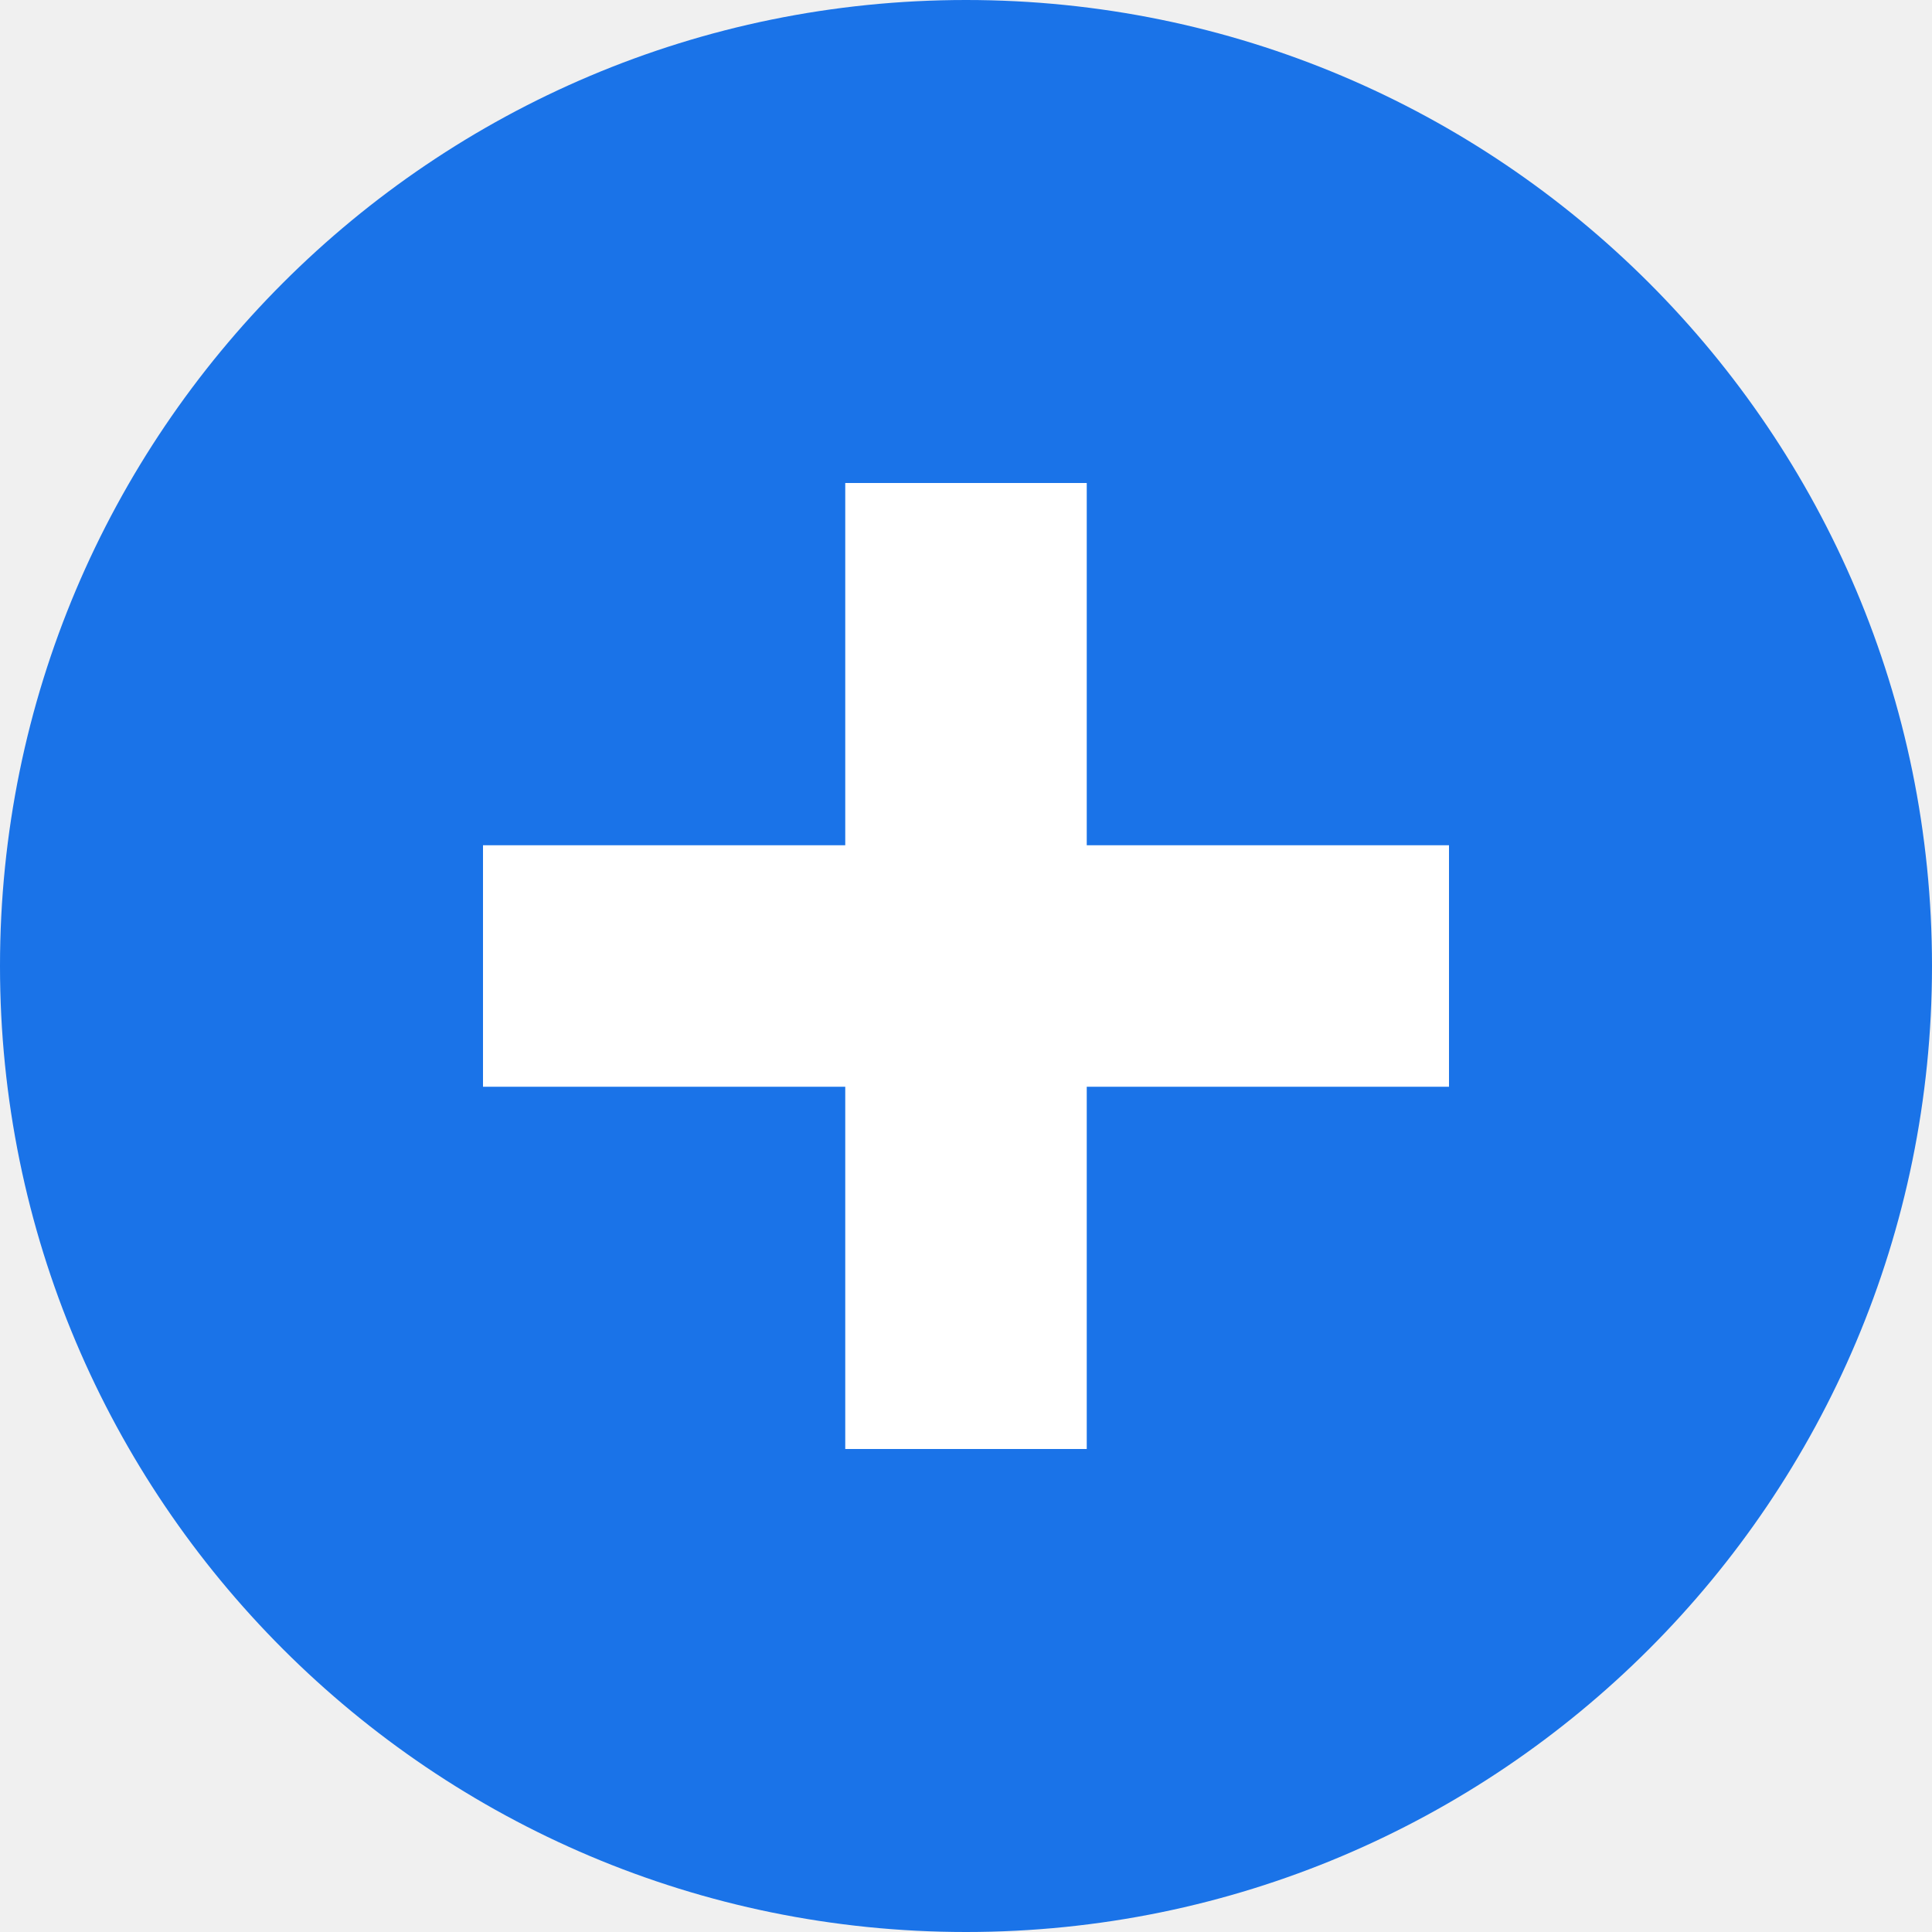
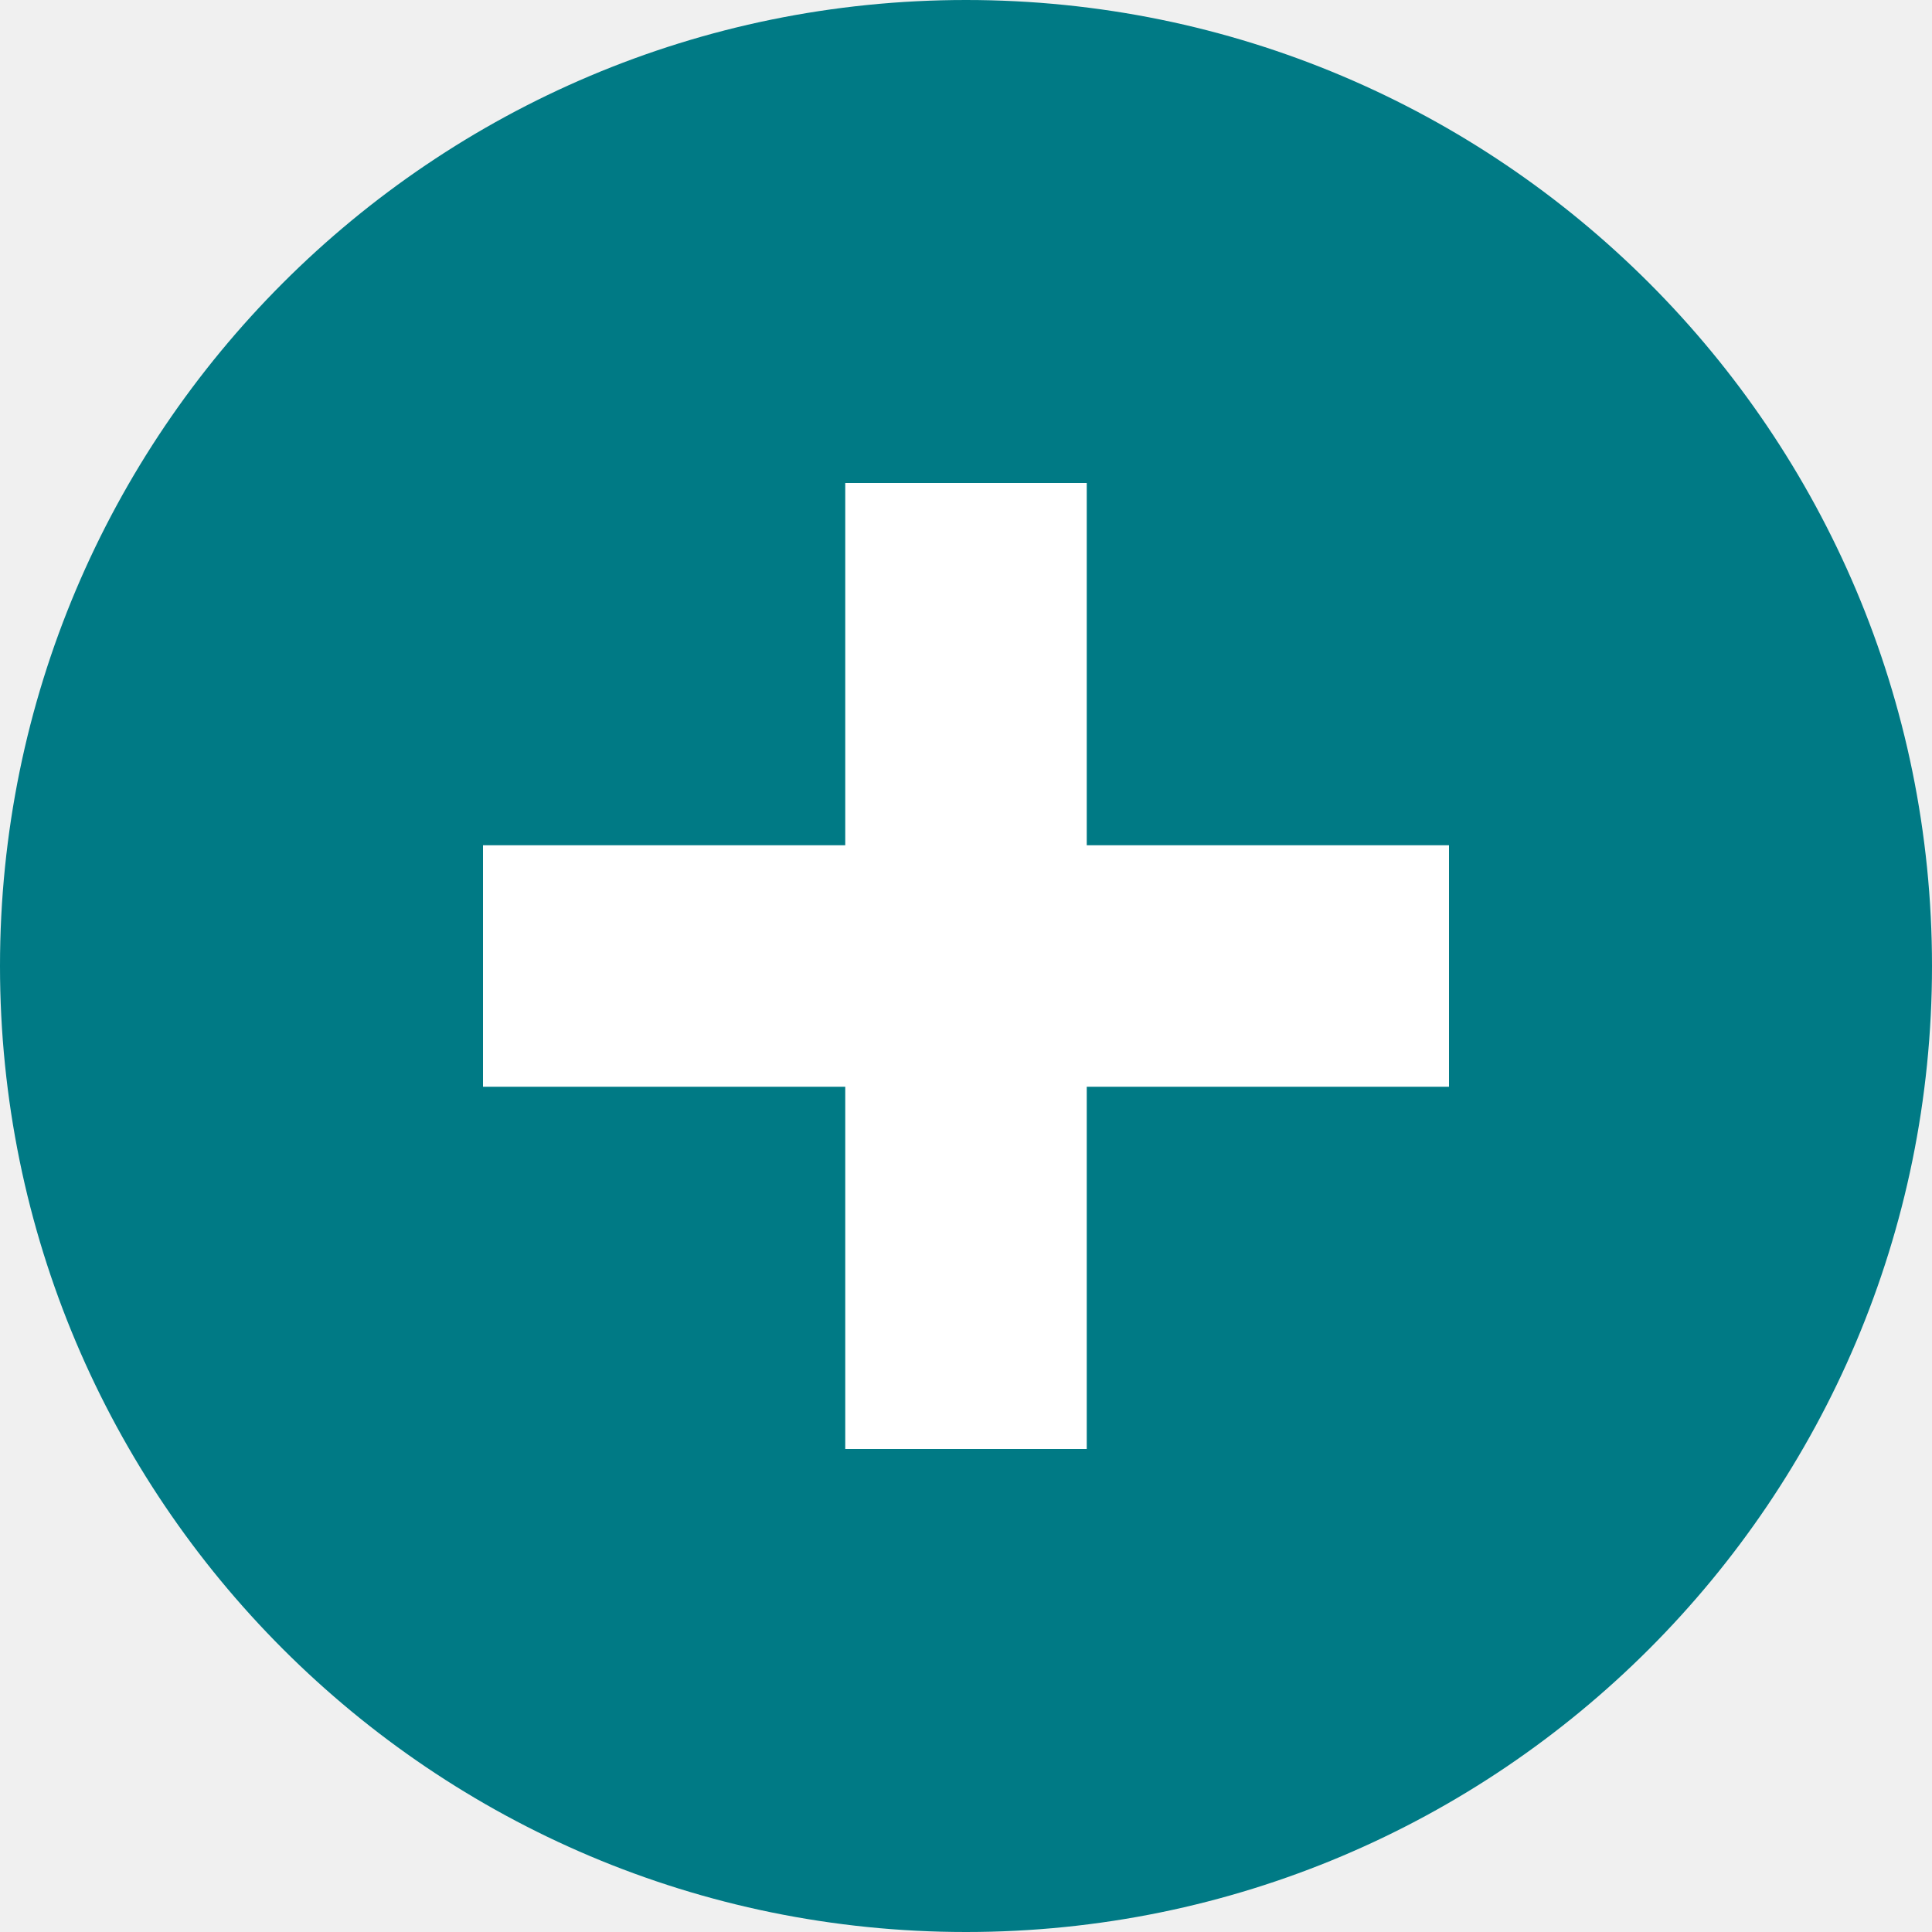
<svg xmlns="http://www.w3.org/2000/svg" width="16" height="16" version="1.1" viewBox="0 0 16 16">
  <g transform="translate(0 -1036.4)">
-     <circle cx="8" cy="1044.4" r="8" fill="#1a73e8" />
+     <circle cx="8" cy="1044.4" r="8" fill="#007a85" />
    <path transform="translate(0 1036.4)" d="m7 4v3h-3v2h3v3h2v-3h3v-2h-3v-3h-2z" fill="#ffffff" />
  </g>
</svg>
